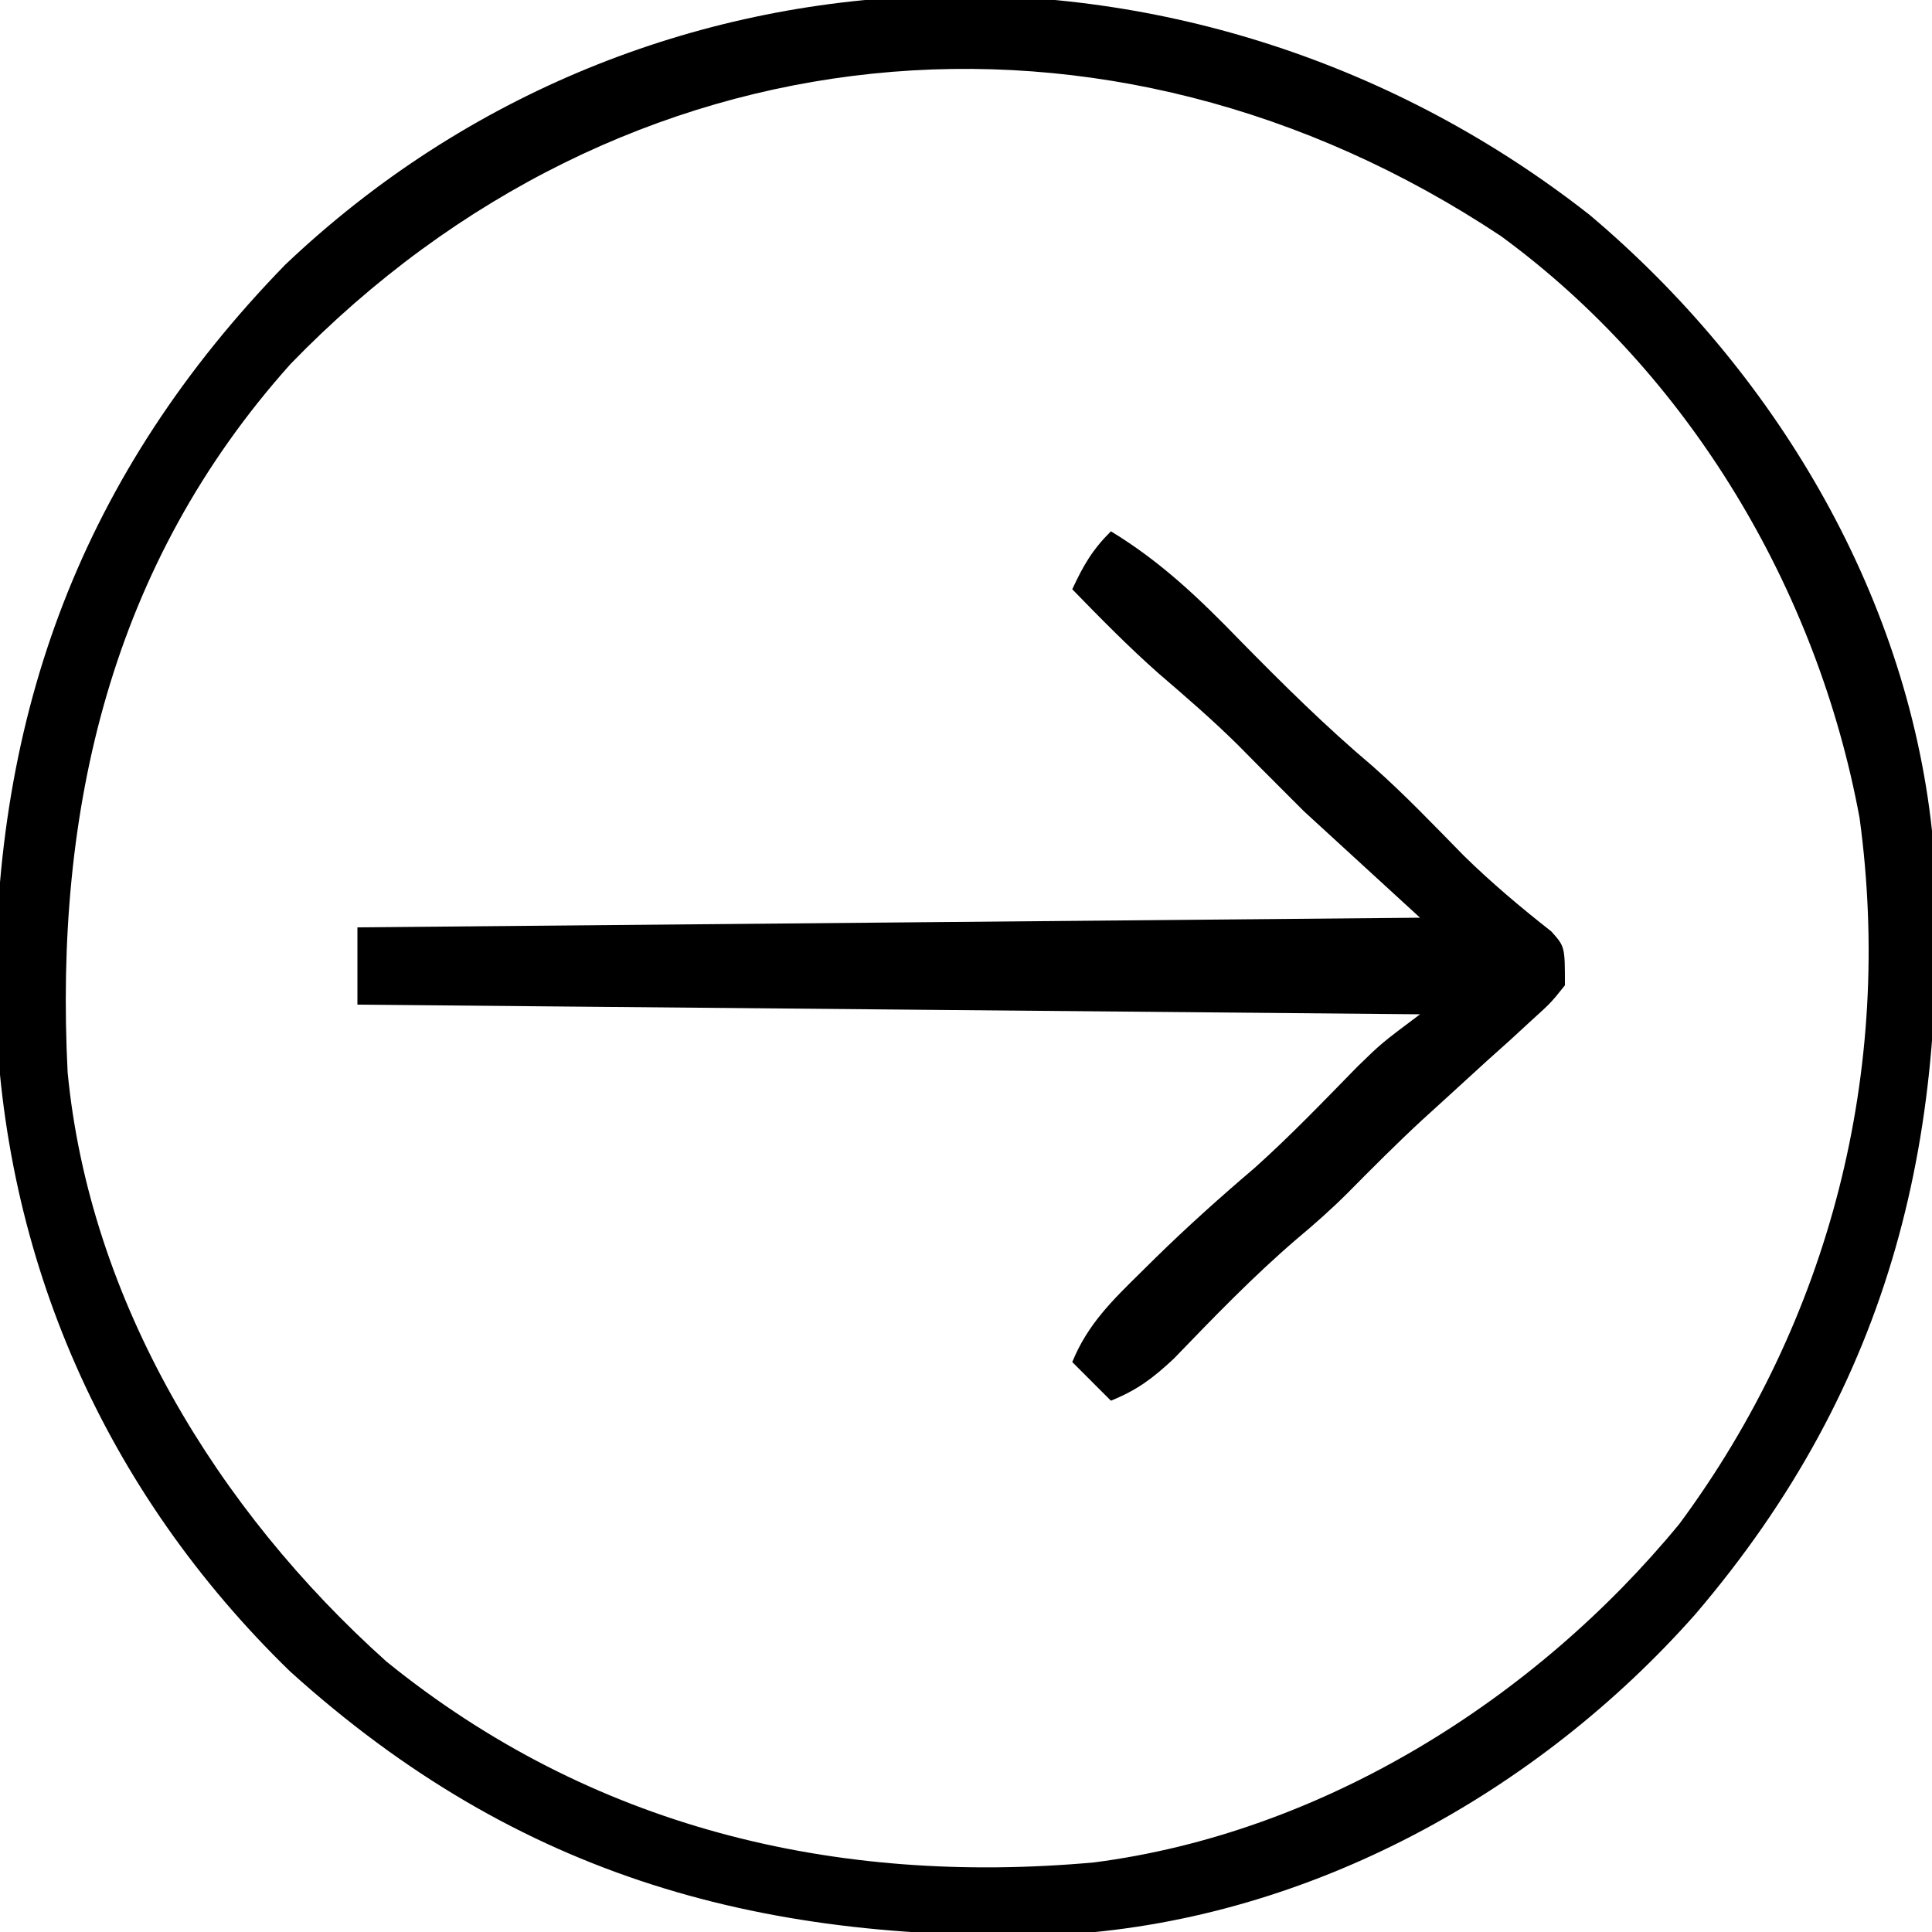
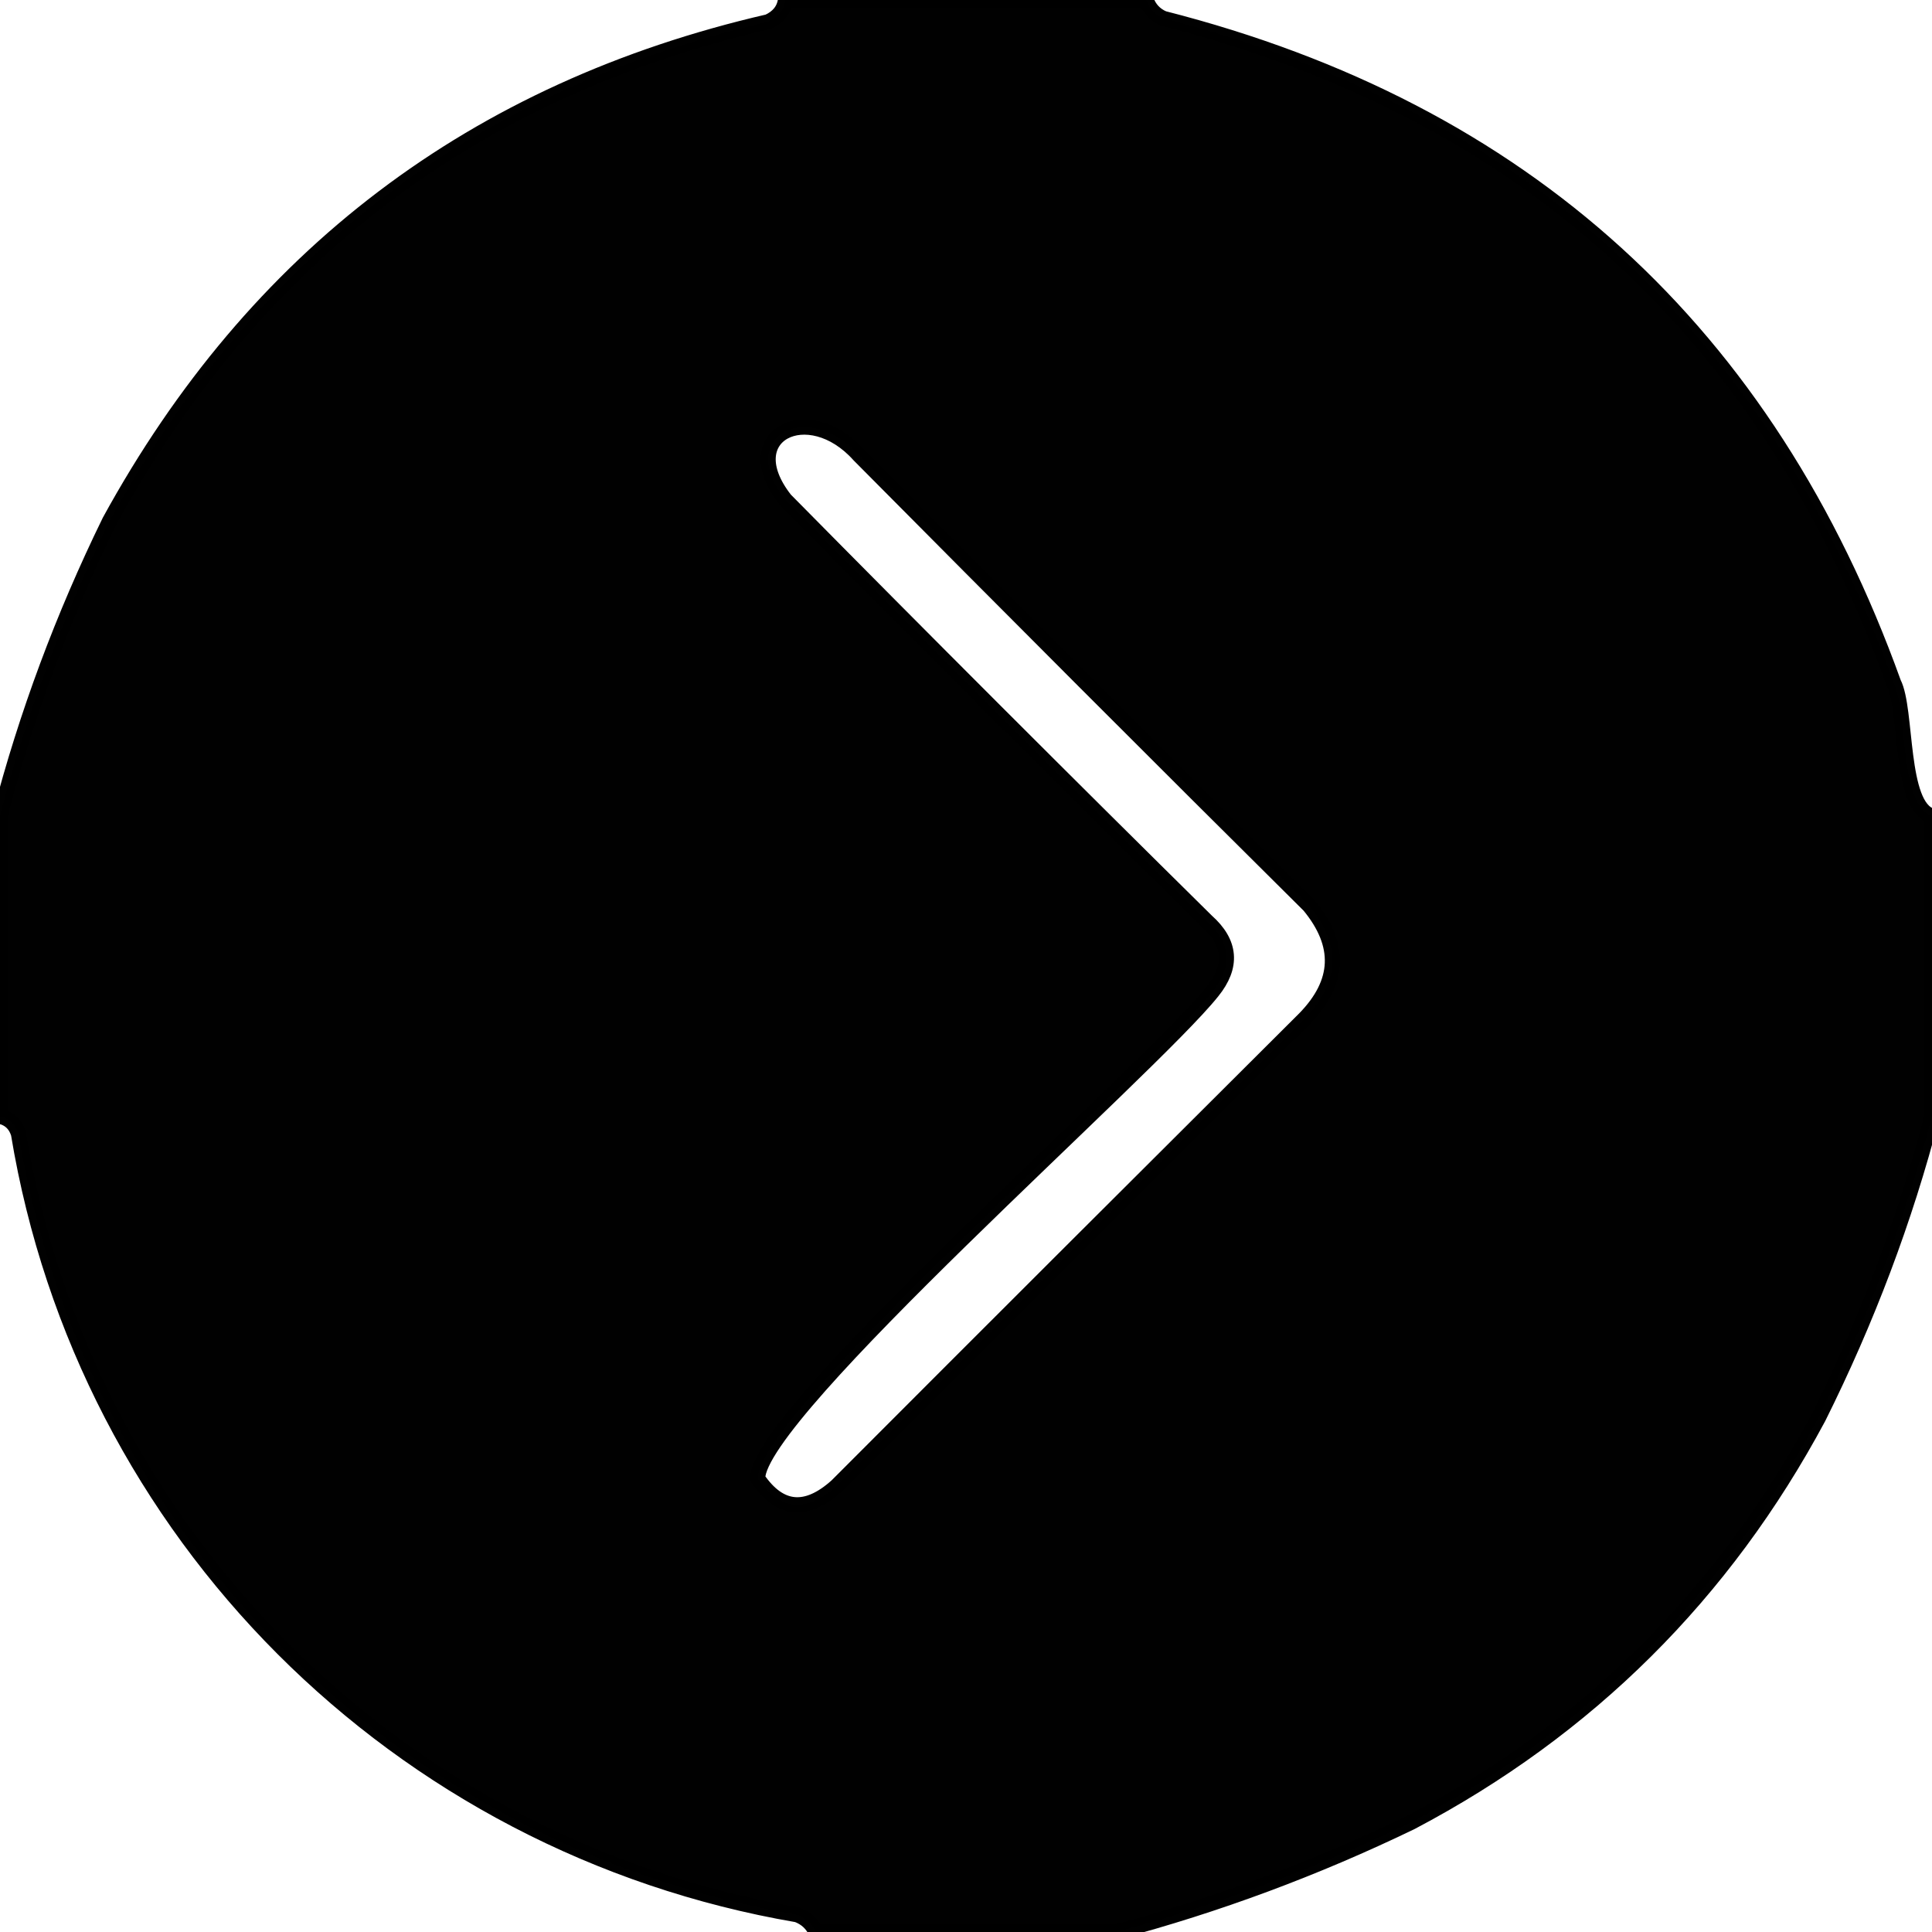
- <svg xmlns="http://www.w3.org/2000/svg" version="1.1" width="200" height="200">
-   <path d="M0 0 C18.941 15.977 32.749 38.838 35.438 63.75 C37.575 94.787 31.359 120.979 10.896 144.906 C-5.476 163.371 -28.906 176.27 -53.773 177.969 C-85.3 179.064 -110.77 172.263 -134.562 150.75 C-153.689 132.141 -164.355 108.026 -165.033 81.416 C-165.271 51.605 -156.063 26.766 -135.035 5.152 C-97.491 -30.517 -40.304 -31.635 0 0 Z M-134.477 15.422 C-153.069 36.173 -158.936 61.533 -157.562 88.75 C-155.287 112.453 -142.035 134.095 -124.562 149.75 C-103.392 166.906 -78.2 172.972 -51.321 170.548 C-27.7 167.498 -5.702 153.713 9.273 135.52 C24.921 114.385 31.485 88.488 27.941 62.434 C23.58 38.801 10.324 16.465 -9.188 2.188 C-49.974 -24.899 -100.169 -19.969 -134.477 15.422 Z " fill="#000000" transform="translate(164.5625,22.25)" />
-   <path d="M0 0 C5.188 3.153 9.164 6.964 13.375 11.312 C17.821 15.836 22.263 20.239 27.113 24.332 C30.41 27.247 33.442 30.431 36.523 33.57 C39.4 36.392 42.436 38.94 45.602 41.43 C47 43 47 43 47 47 C45.551 48.812 45.551 48.812 43.527 50.645 C42.792 51.322 42.057 51.999 41.299 52.697 C40.13 53.744 40.13 53.744 38.938 54.812 C37.425 56.193 35.913 57.574 34.402 58.957 C33.661 59.631 32.92 60.305 32.157 61 C29.525 63.441 27 65.975 24.477 68.528 C22.805 70.194 21.061 71.738 19.25 73.25 C14.738 77.119 10.64 81.373 6.516 85.645 C4.349 87.673 2.719 88.901 0 90 C-1.32 88.68 -2.64 87.36 -4 86 C-2.406 82.088 0.139 79.628 3.125 76.688 C3.62 76.199 4.115 75.71 4.625 75.207 C7.938 71.963 11.362 68.895 14.891 65.891 C18.585 62.579 22.017 58.999 25.484 55.453 C28 53 28 53 32 50 C-4.3 49.67 -40.6 49.34 -78 49 C-78 46.36 -78 43.72 -78 41 C-41.7 40.67 -5.4 40.34 32 40 C28.04 36.37 24.08 32.74 20 29 C15.25 24.25 15.25 24.25 13.086 22.055 C10.47 19.478 7.716 17.096 4.93 14.707 C1.811 11.948 -1.098 8.984 -4 6 C-2.848 3.532 -1.952 1.952 0 0 Z " fill="#000000" transform="translate(115,55)" />
+ <svg xmlns="http://www.w3.org/2000/svg" version="1.1" width="64px" height="64px" style="shape-rendering:geometricPrecision; text-rendering:geometricPrecision; image-rendering:optimizeQuality; fill-rule:evenodd; clip-rule:evenodd">
+   <g>
+     <path fill="#000000" fill-opacity="0.996" stroke="#000000" stroke-width="0.5" stroke-opacity="0.996" d="M 26.02,0 c 3.98,0 7.97,0 11.95,0 c 0.1,0.28 0.29,0.49 0.57,0.61 c 11.95,3.05 20.01,10.39 24.19,22.01 c 0.46,0.89 0.18,4.1 1.27,4.41 c 0,3.31 0,6.63 0,9.94 c -0.89,3.43 -2.15,6.76 -3.76,9.99 c -3.13,5.84 -7.63,10.32 -13.5,13.41 c -3.17,1.53 -6.43,2.74 -9.77,3.63 c -3.31,0 -6.63,0 -9.94,0 c -0.13,-0.27 -0.33,-0.46 -0.62,-0.57 c -13.24,-2.27 -23.61,-12.62 -25.8,-25.88 c -0.1,-0.31 -0.3,-0.5 -0.61,-0.57 c 0,-3.32 0,-6.64 0,-9.96 c 0.87,-3.34 2.08,-6.59 3.63,-9.76 c 4.81,-8.78 12.08,-14.29 21.82,-16.54 c 0.32,-0.15 0.52,-0.38 0.57,-0.72 Z M 25.1,48.98 c 0.73,1.07 1.61,1.15 2.62,0.24 c 5.16,-5.17 10.33,-10.33 15.5,-15.48 c 1.17,-1.2 1.22,-2.44 0.15,-3.74 c -4.99,-4.95 -9.96,-9.93 -14.91,-14.92 c -1.68,-1.88 -4.13,-0.67 -2.45,1.47 c 4.62,4.68 9.28,9.34 13.96,13.96 c 0.81,0.72 0.87,1.5 0.19,2.34 c -2.03,2.55 -15.1,13.98 -15.06,16.13 Z" />
+   </g>
</svg>
